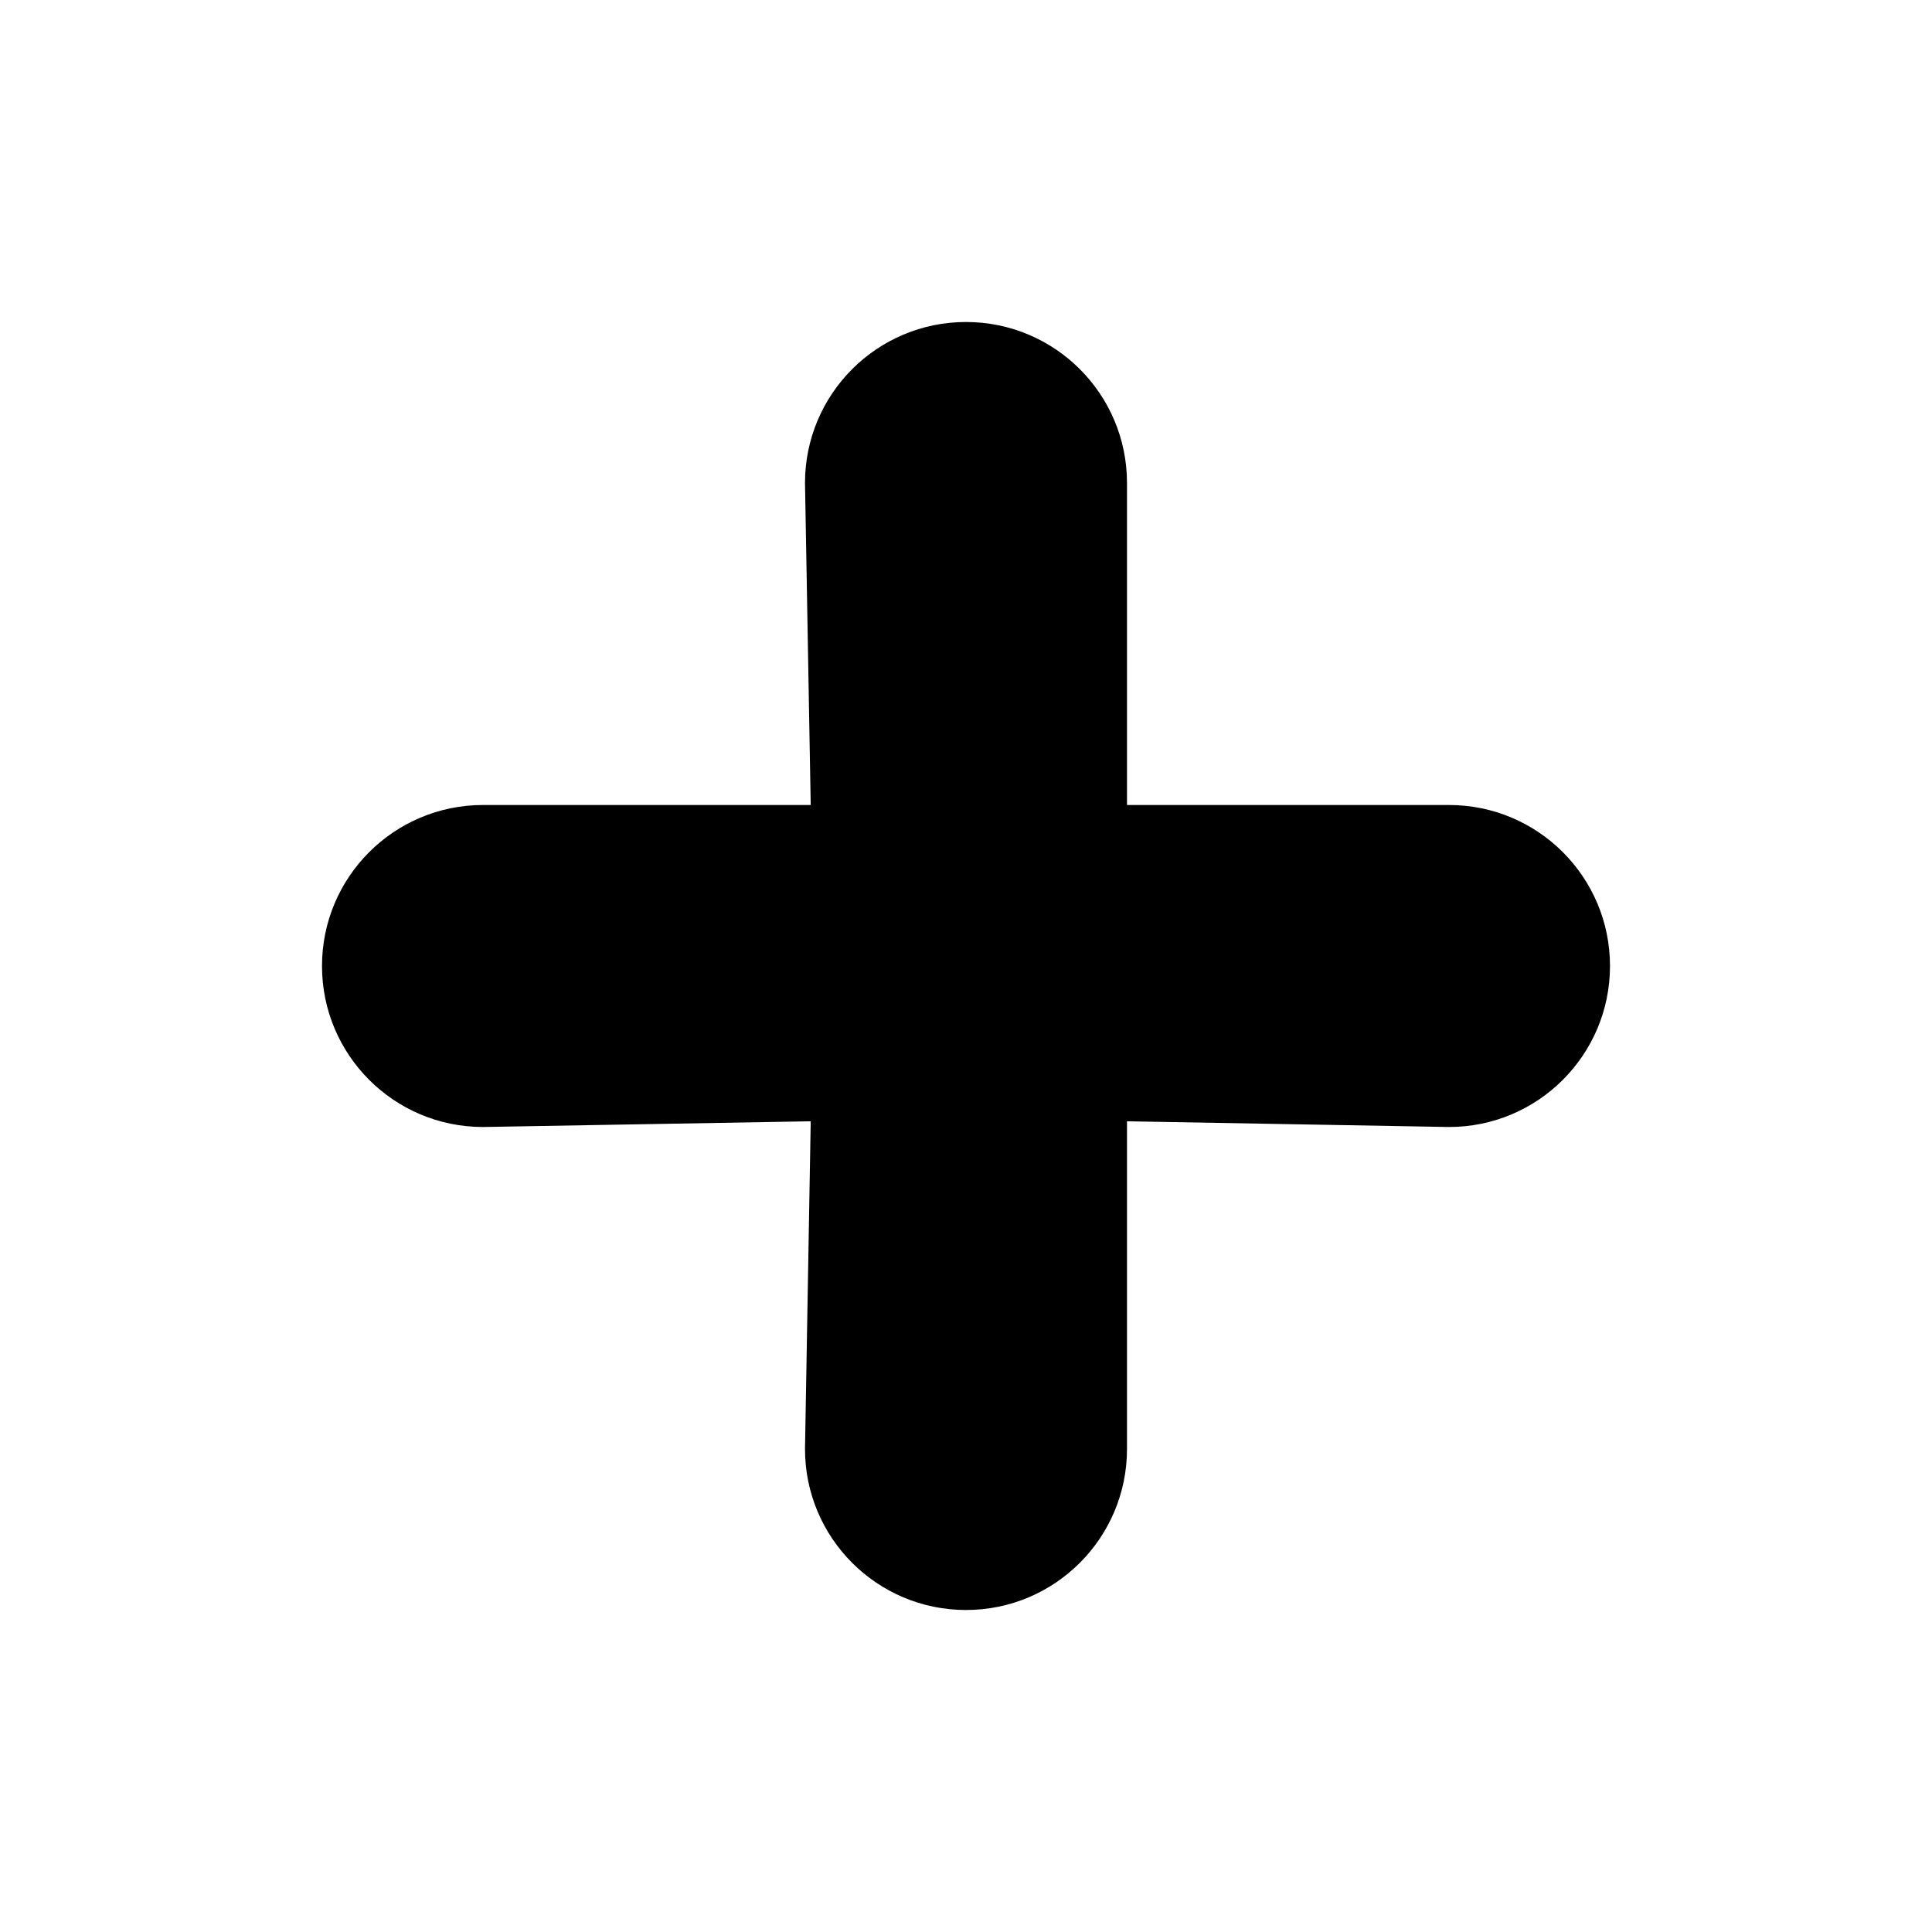
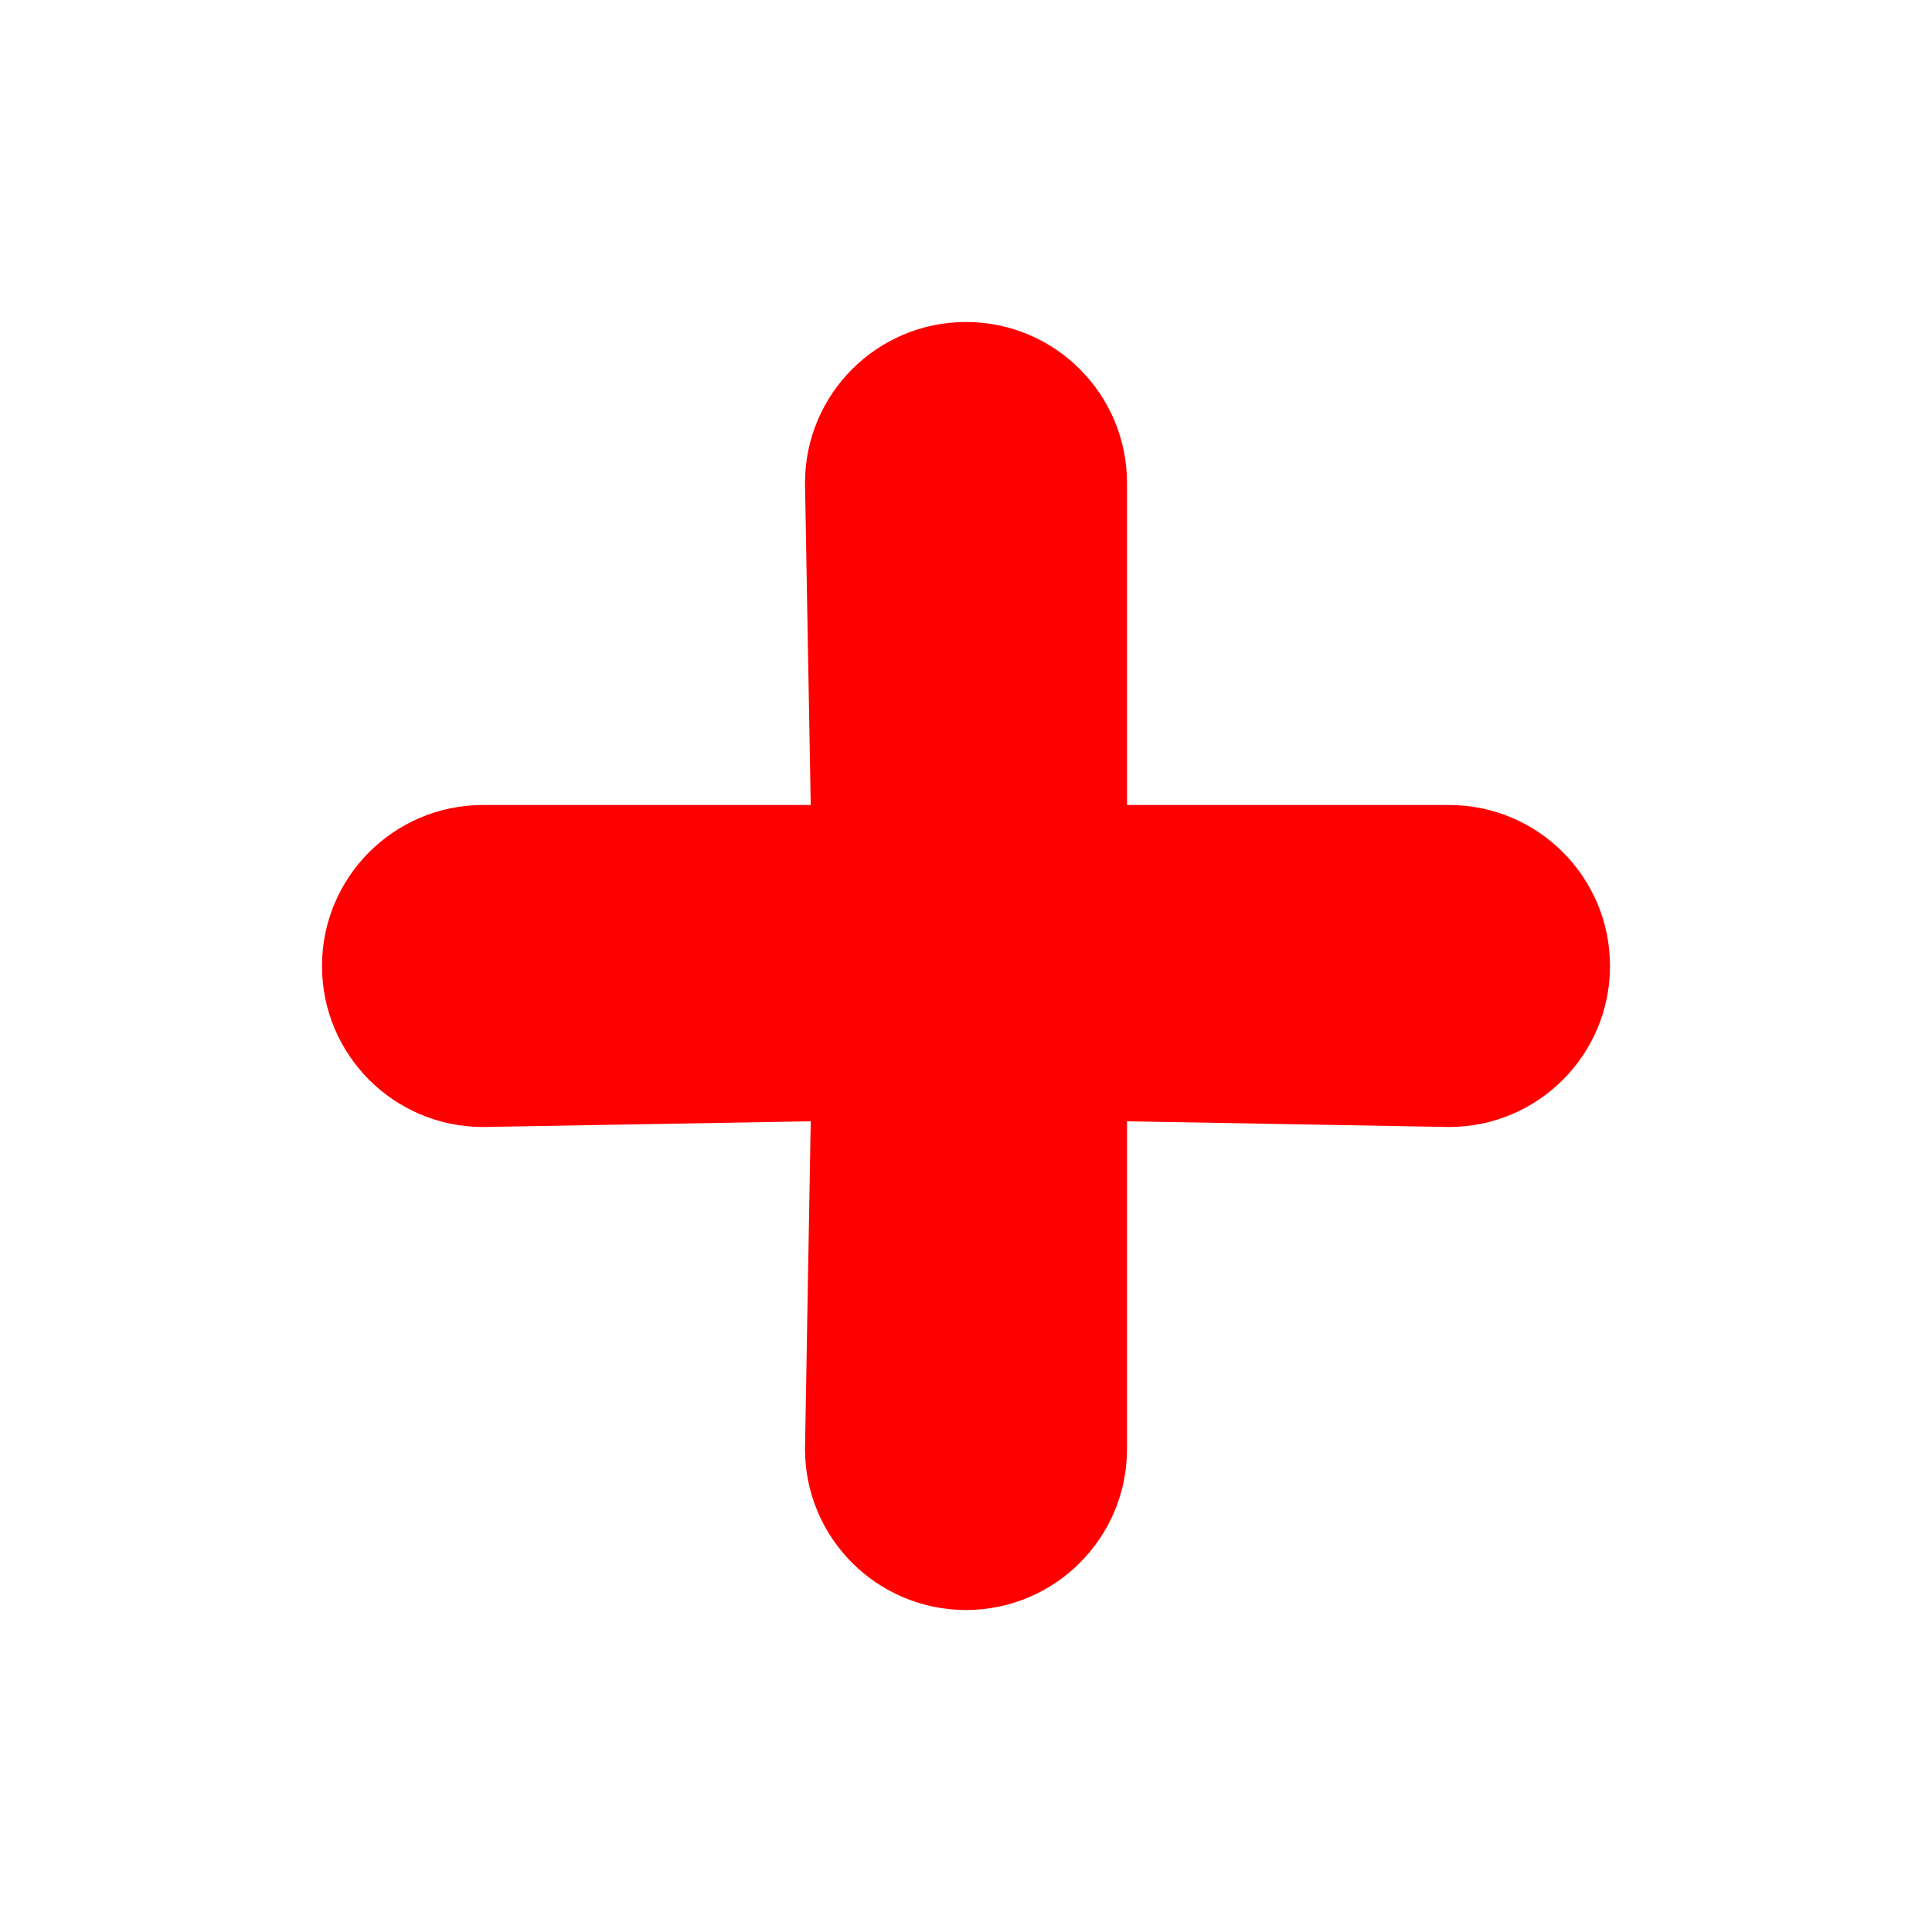
<svg xmlns="http://www.w3.org/2000/svg" width="24" height="24" viewBox="0 0 24 24">
-   <path fill="currentColor" d="M18 10h-4V6a2 2 0 0 0-4 0l.071 4H6a2 2 0 0 0 0 4l4.071-.071L10 18a2 2 0 0 0 4 0v-4.071L18 14a2 2 0 0 0 0-4" />
+   <path fill="red" d="M18 10h-4V6a2 2 0 0 0-4 0l.071 4H6a2 2 0 0 0 0 4l4.071-.071L10 18a2 2 0 0 0 4 0v-4.071L18 14a2 2 0 0 0 0-4" />
</svg>
